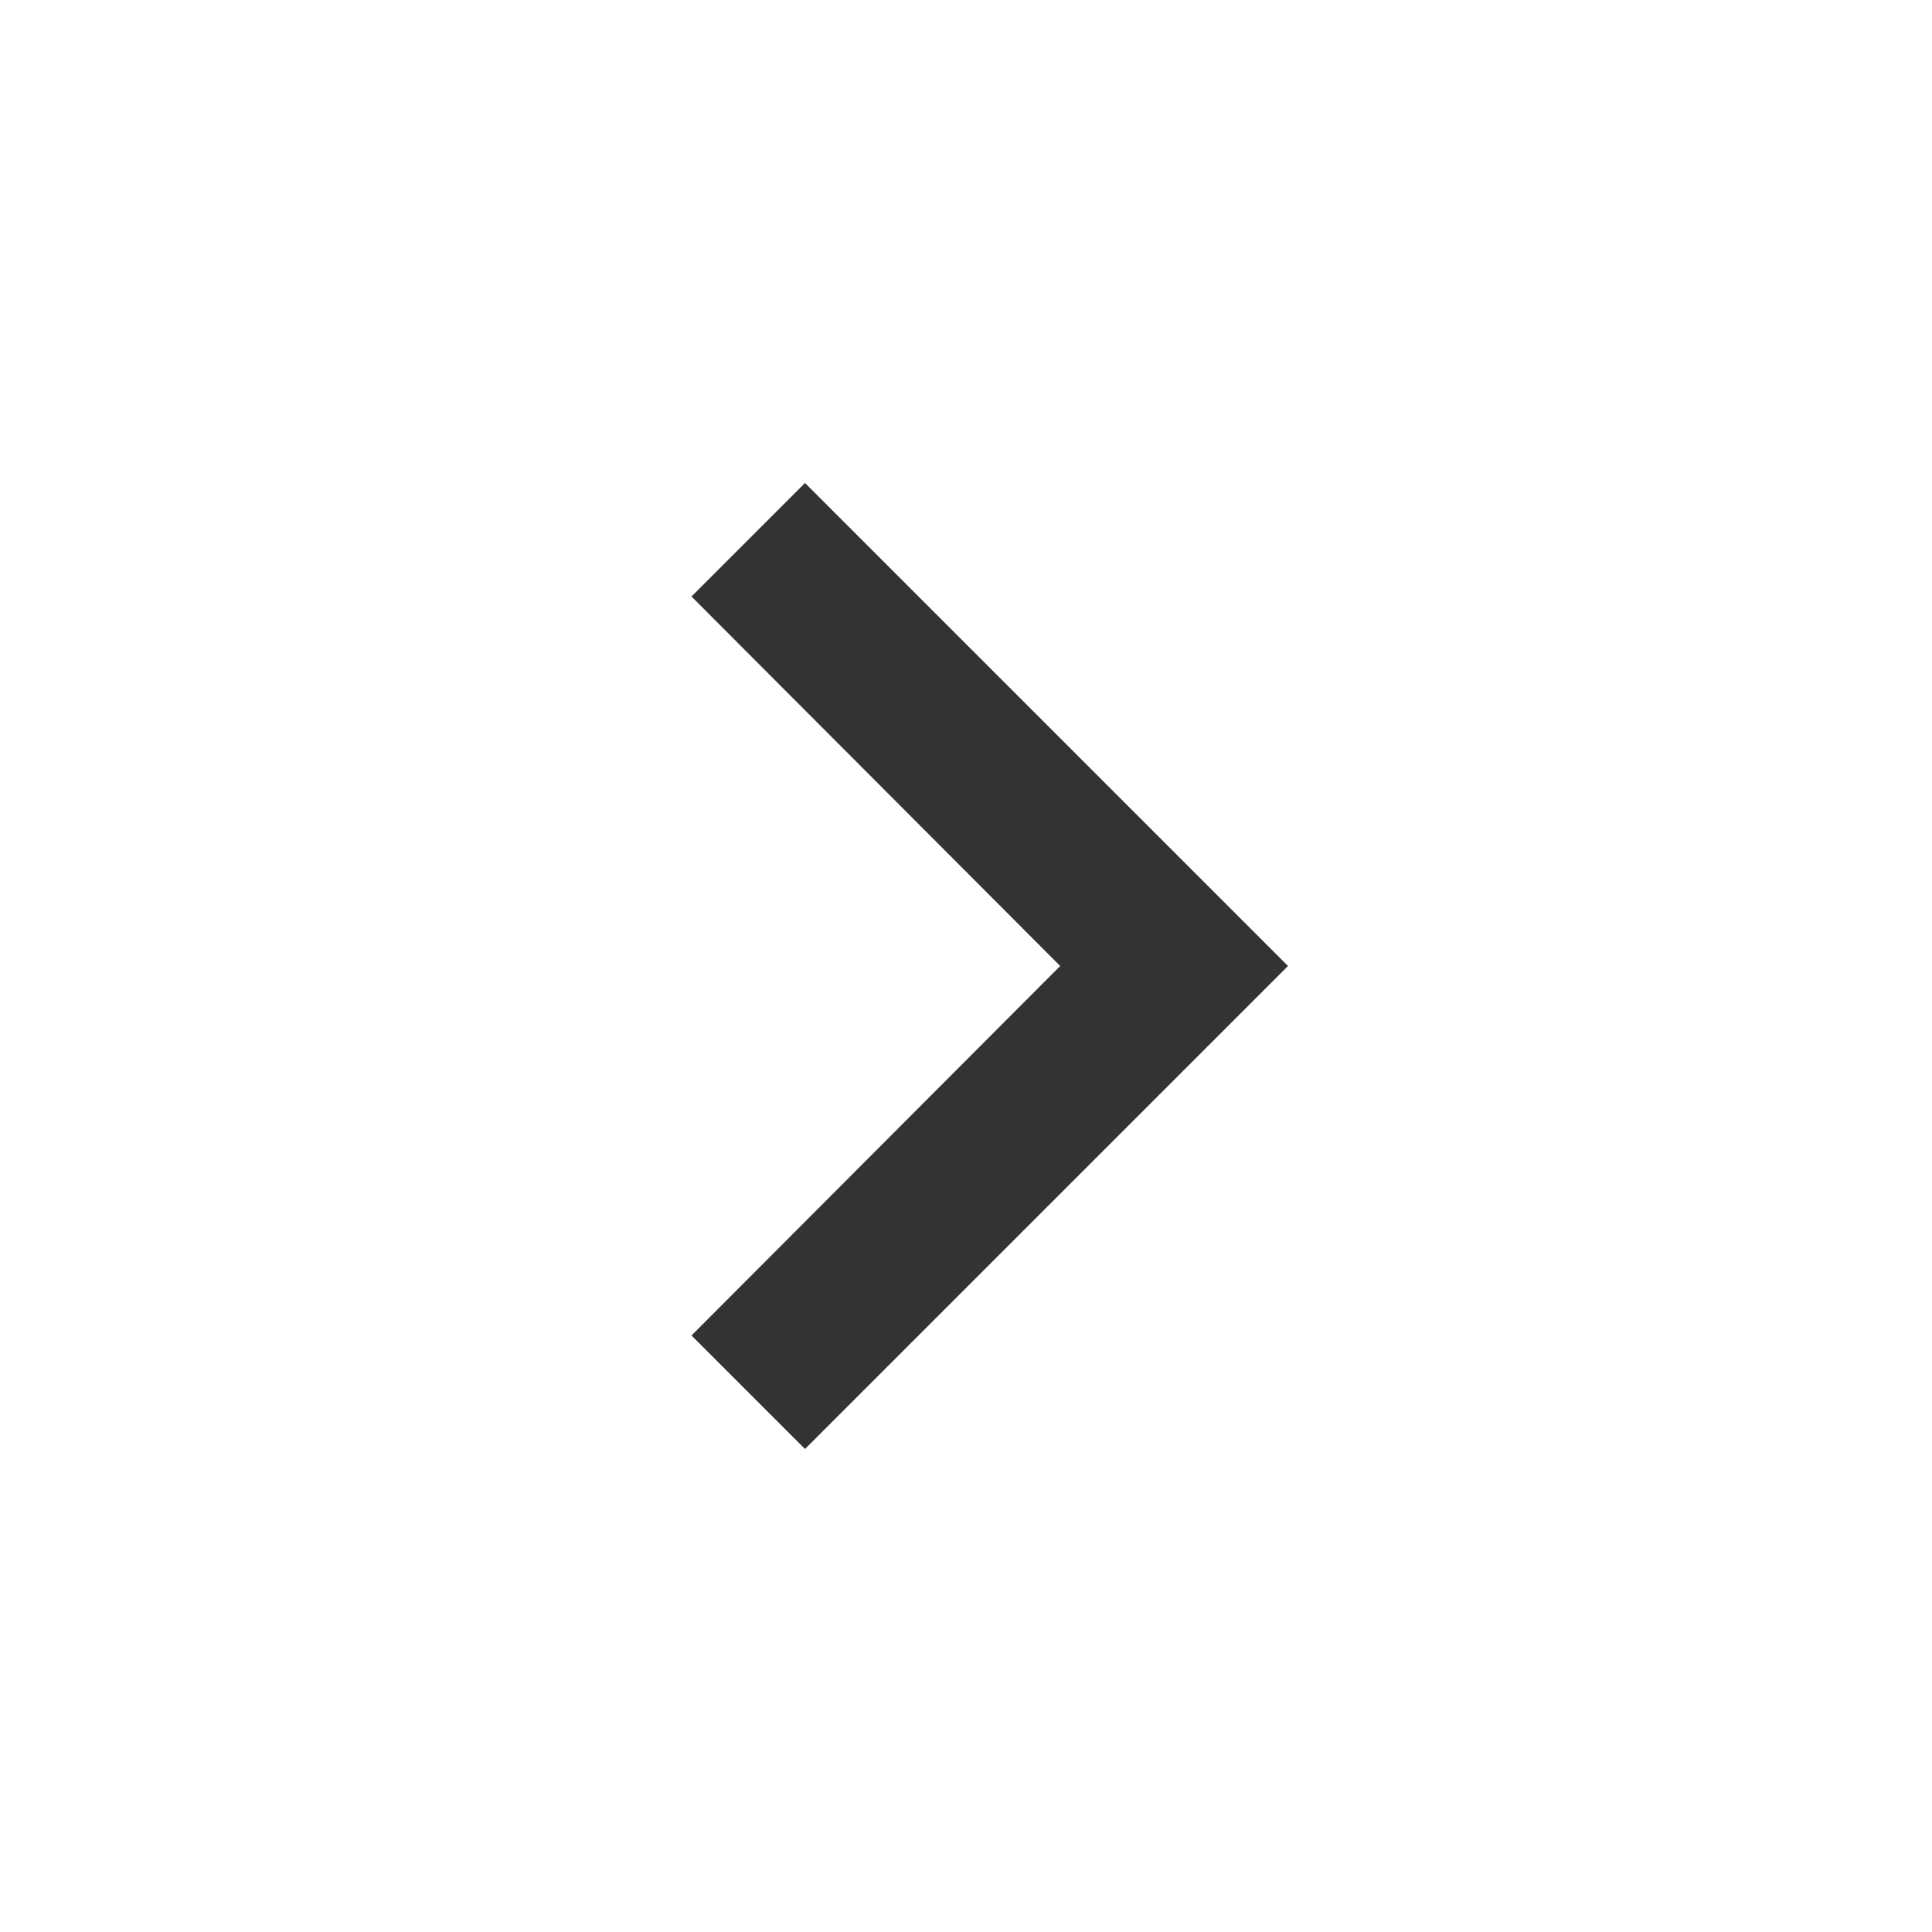
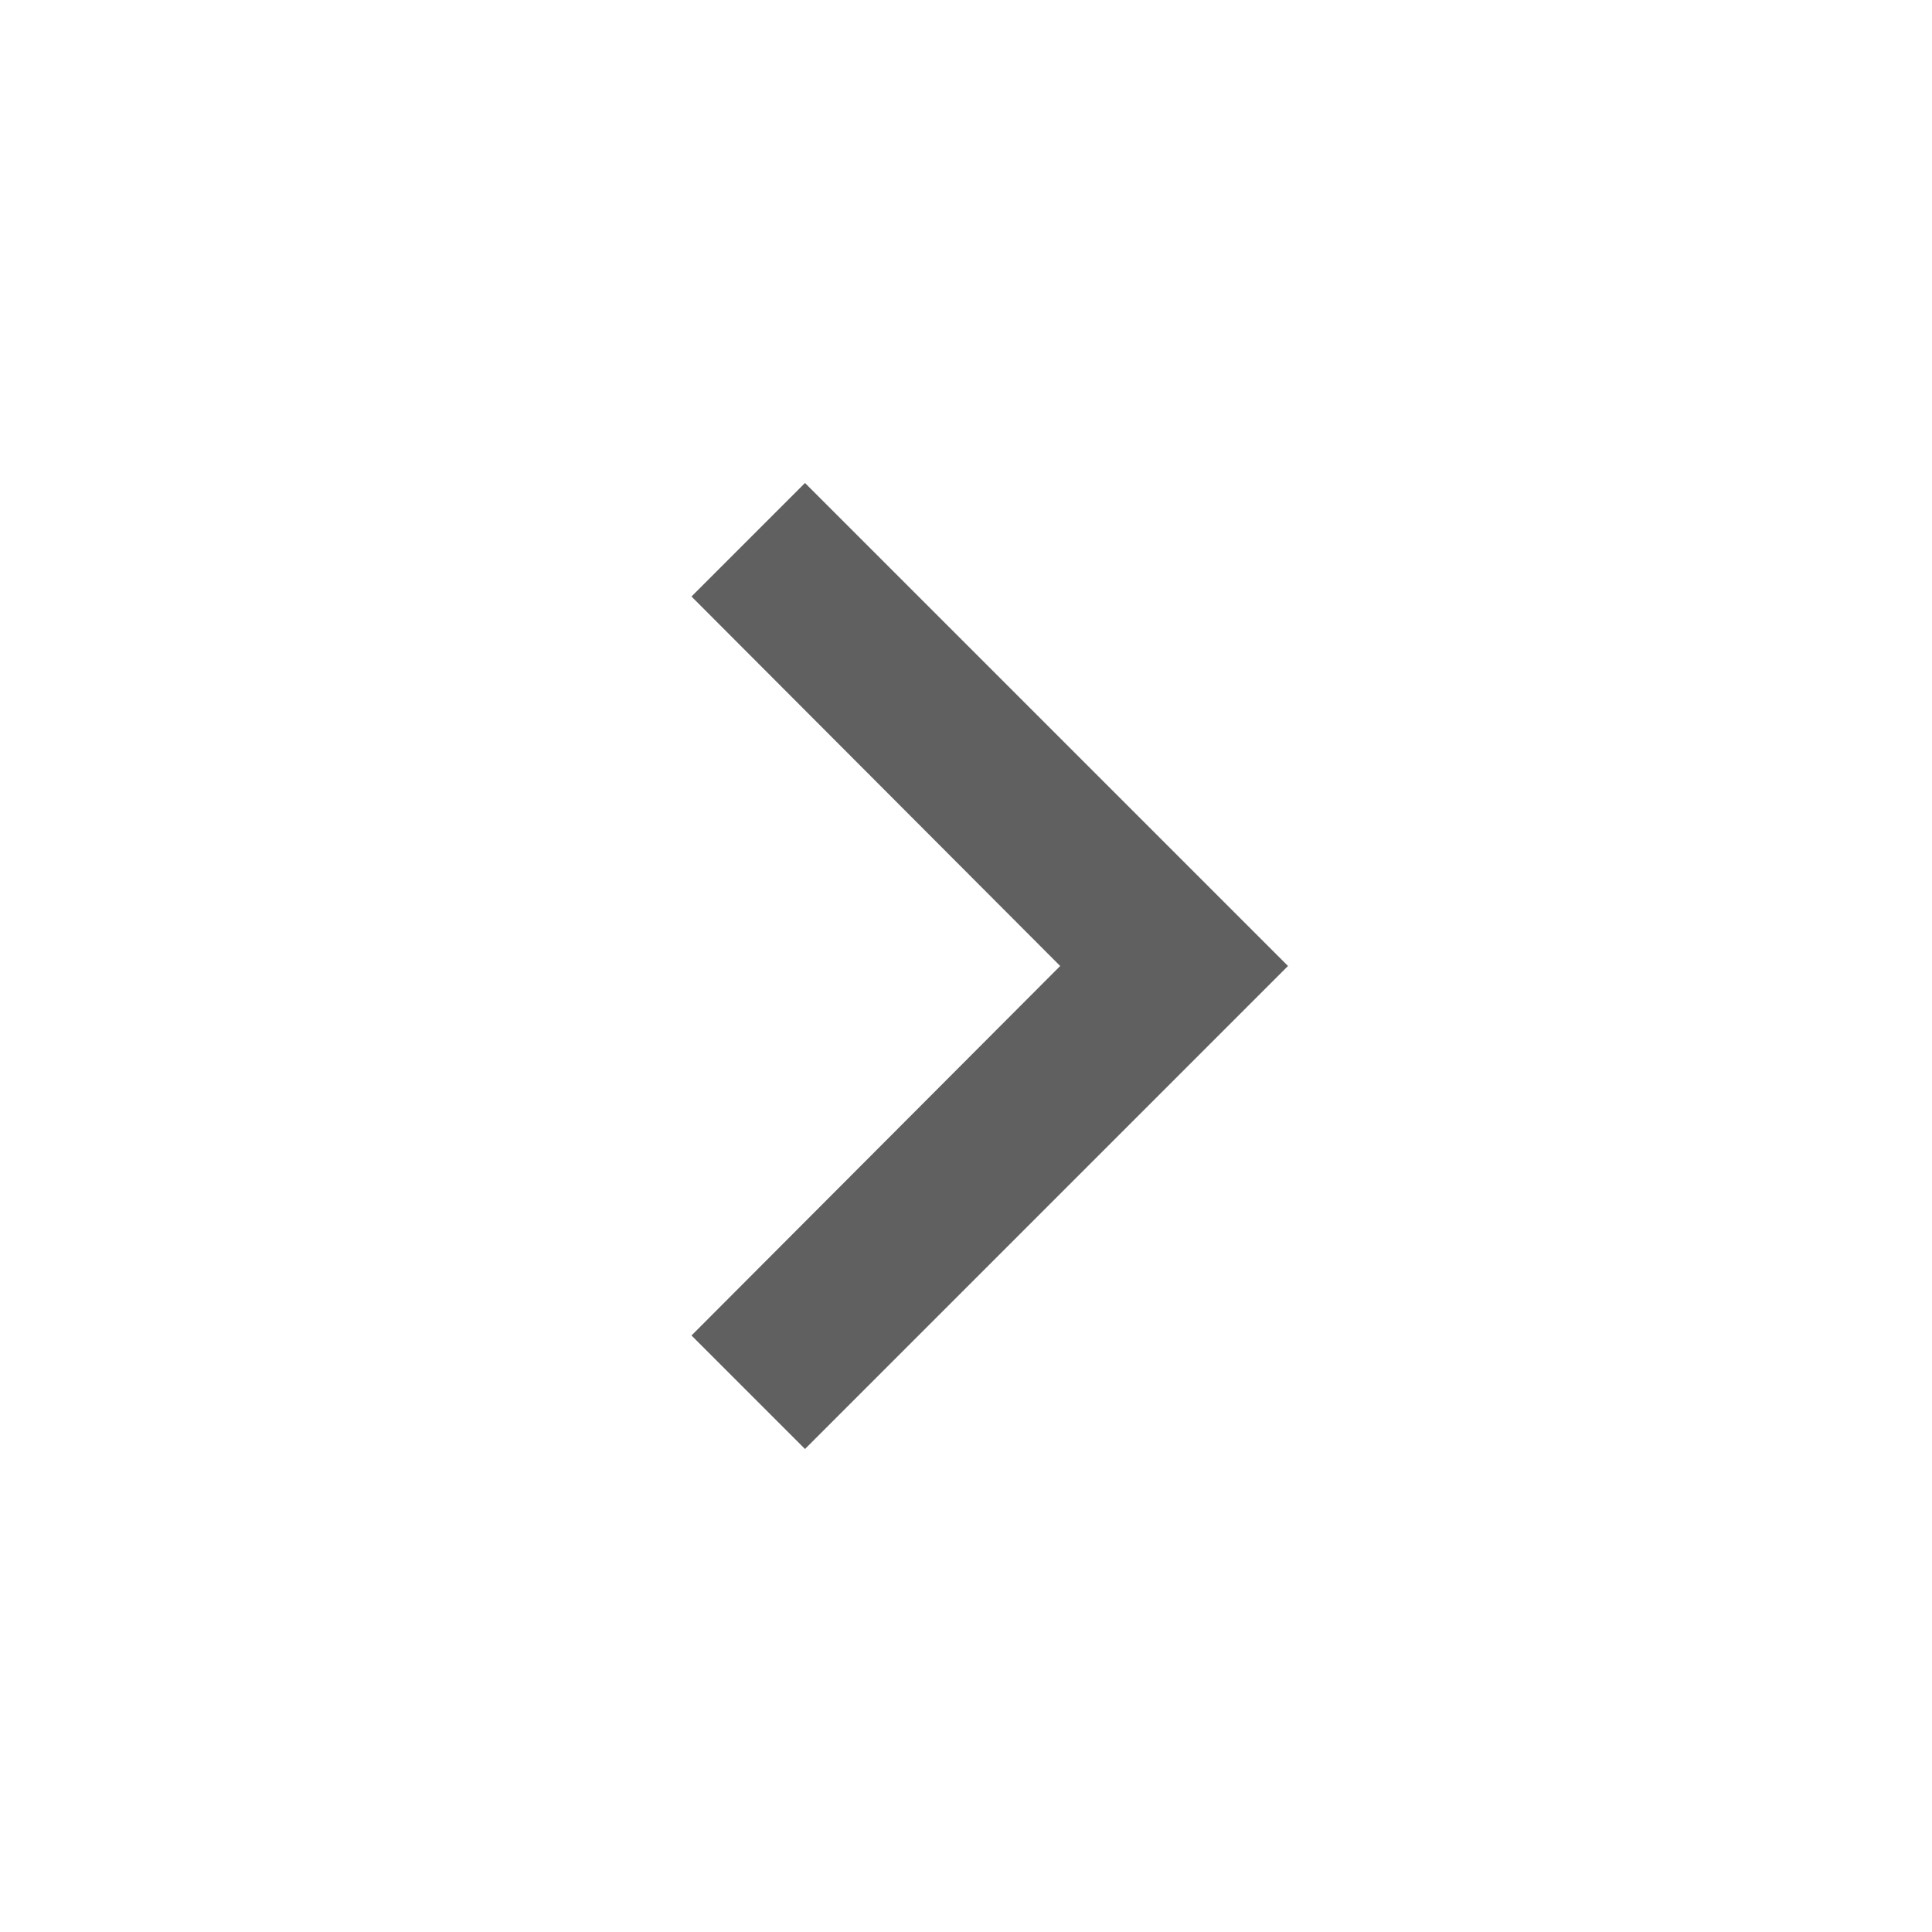
- <svg xmlns="http://www.w3.org/2000/svg" height="55" viewBox="0 0 24 24" width="55" fill="hsl(0, 0%, 20%)">
+ <svg xmlns="http://www.w3.org/2000/svg" height="55" viewBox="0 0 24 24" width="55" fill="rgb(96 96 96)">
  <path d="M0 0h24v24H0z" fill="none" />
  <path d="M10 6L8.59 7.41 13.17 12l-4.58 4.59L10 18l6-6z" />
</svg>
